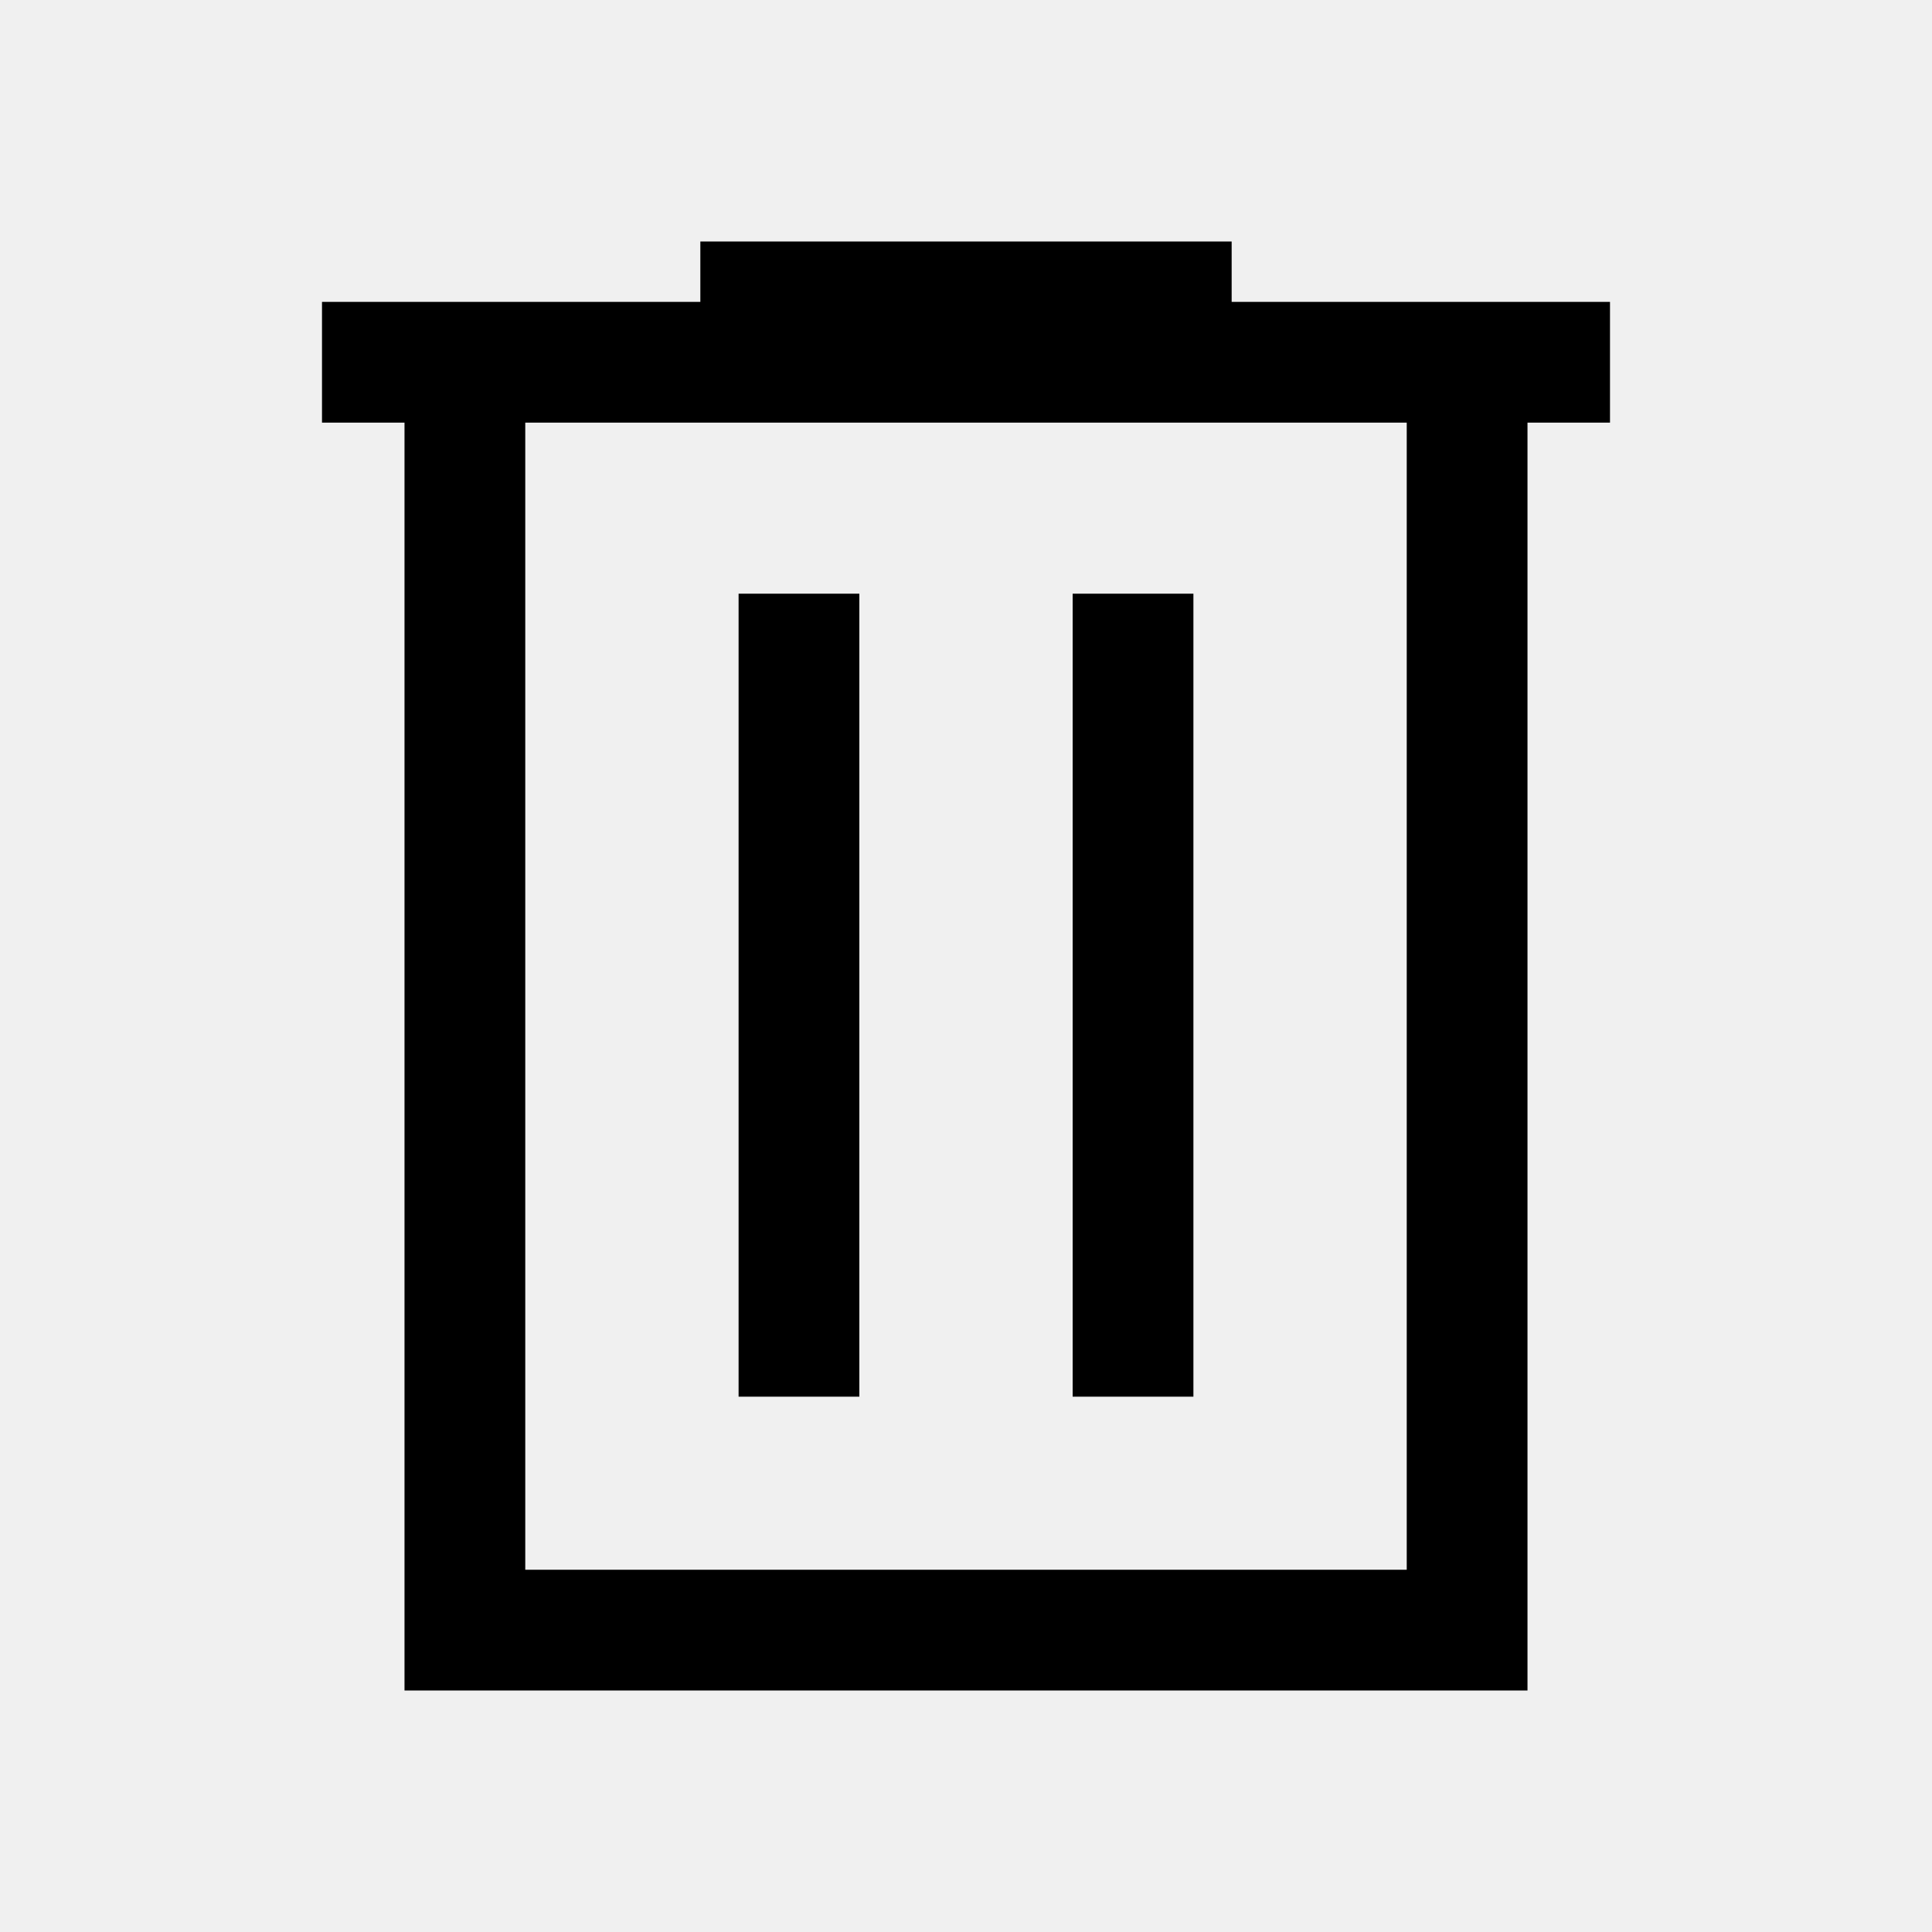
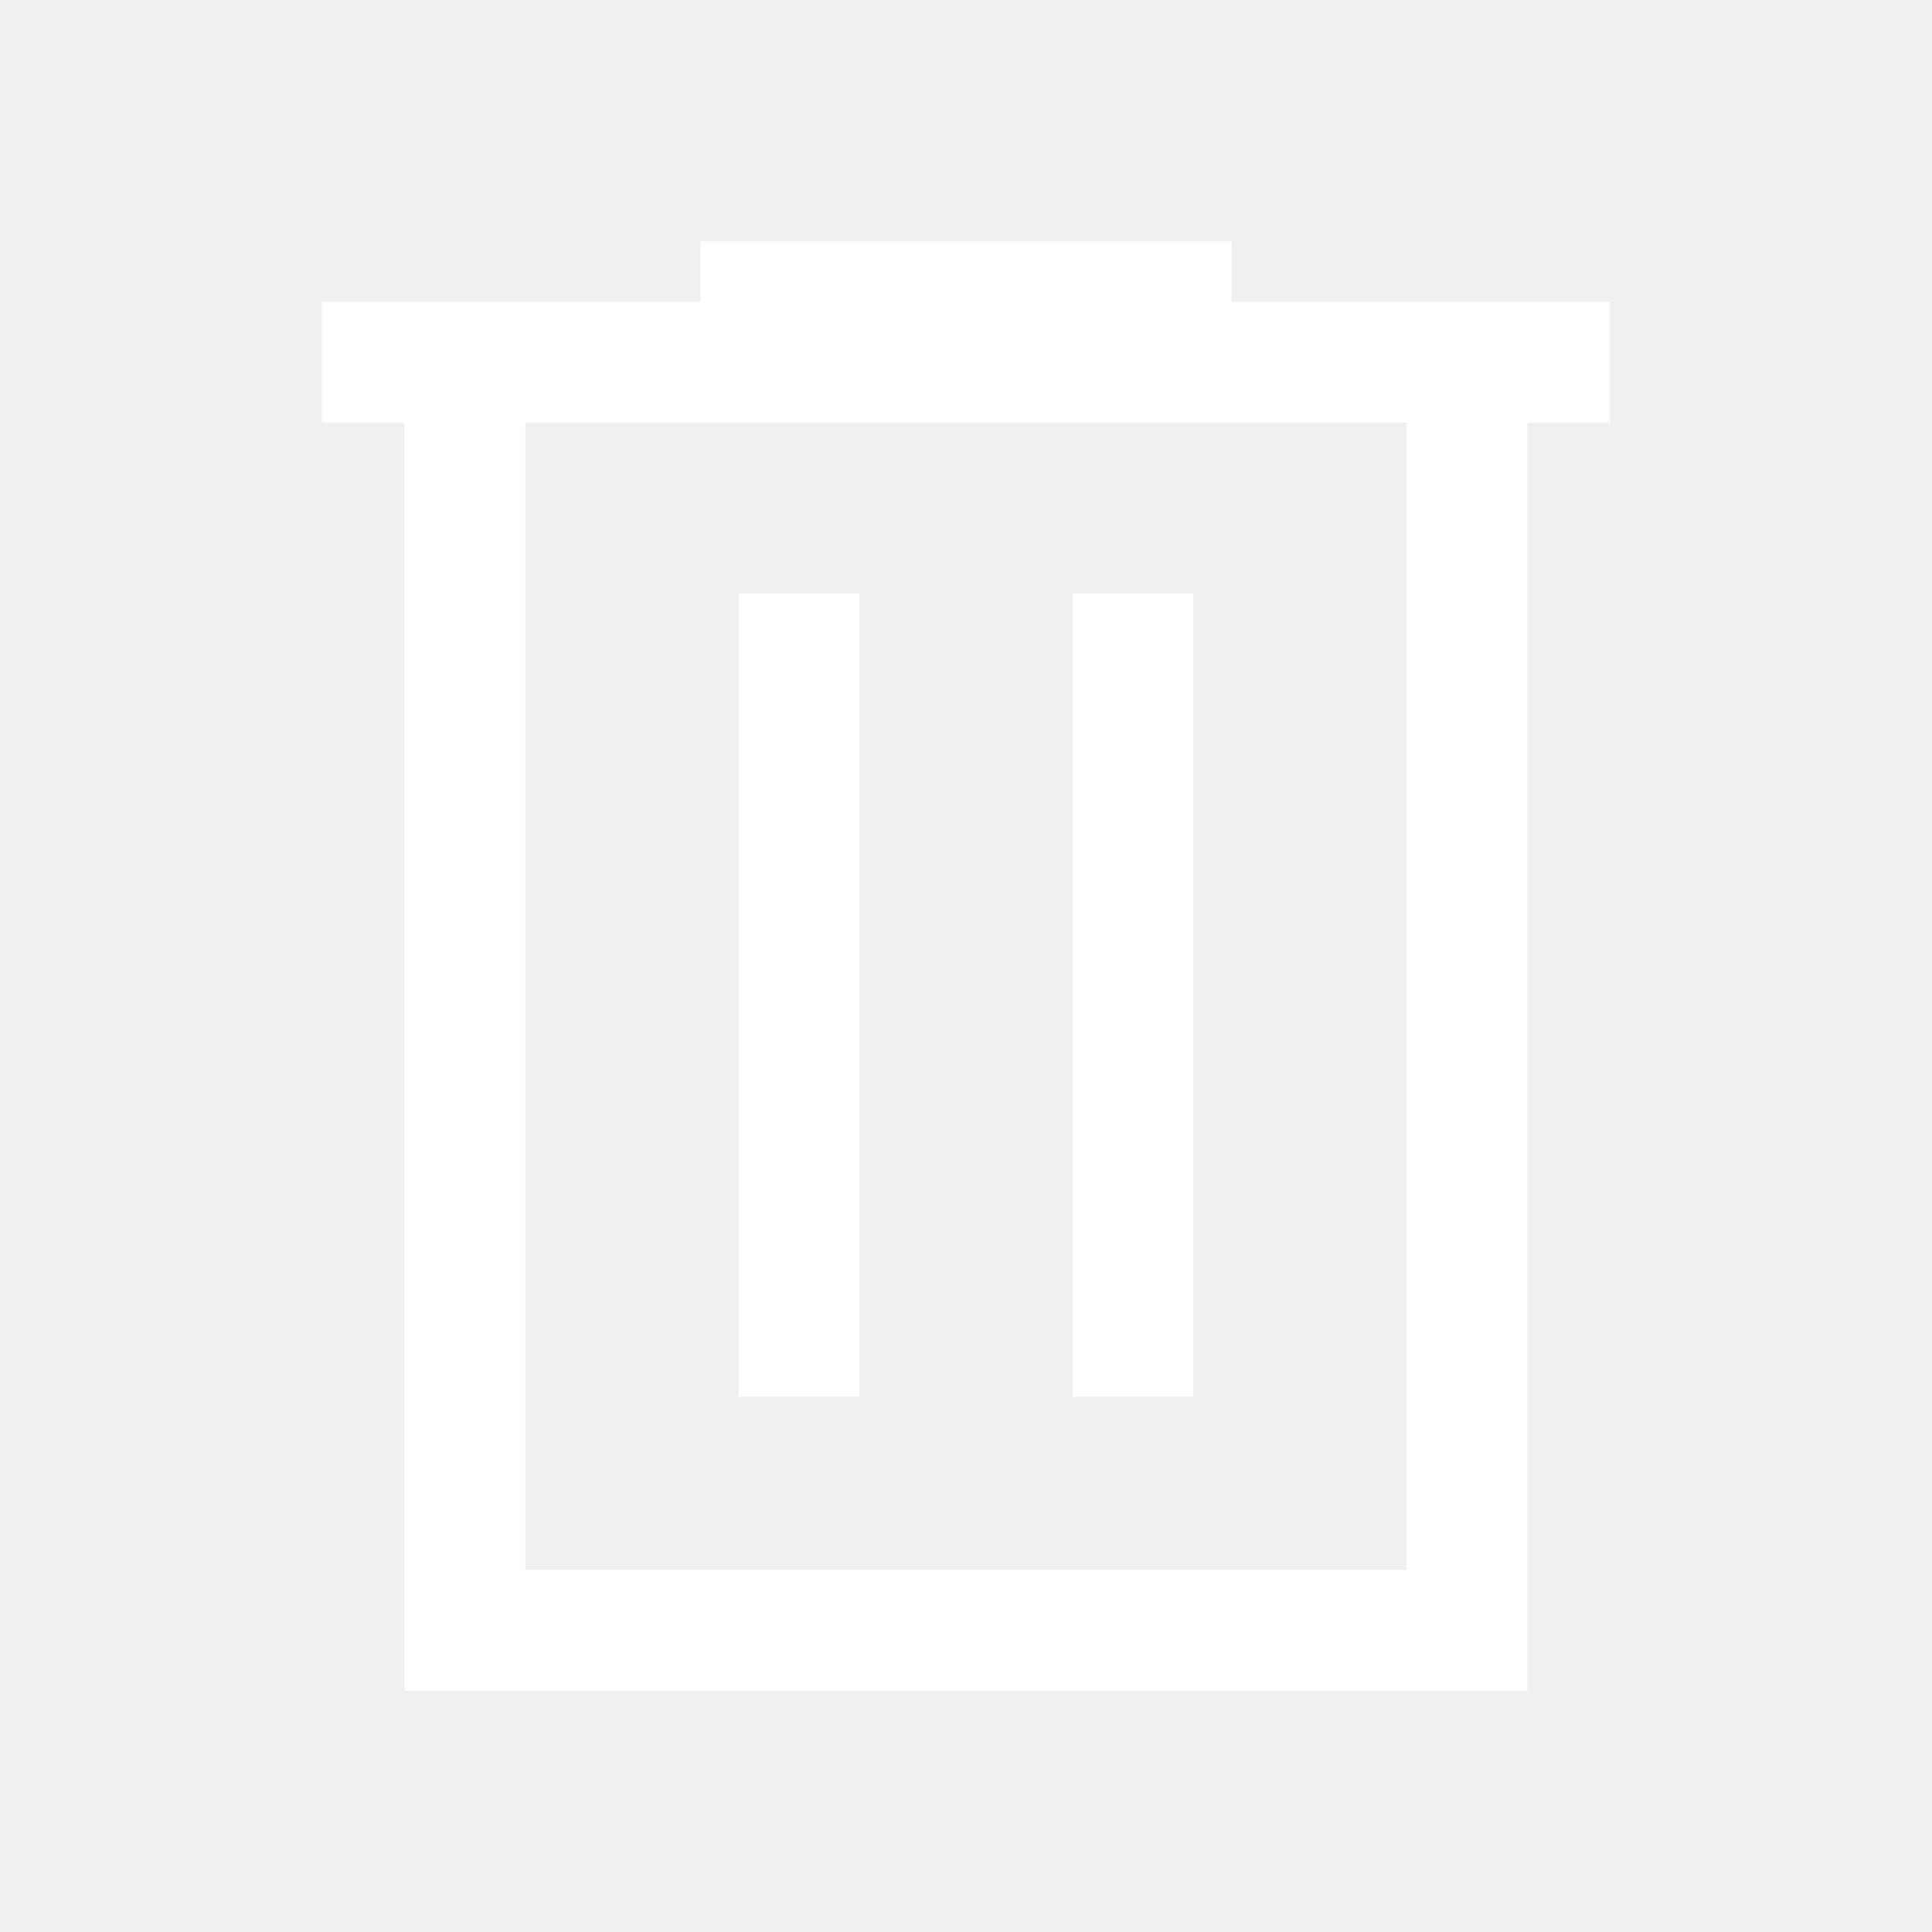
- <svg xmlns="http://www.w3.org/2000/svg" height="48" width="48">
+ <svg xmlns="http://www.w3.org/2000/svg" fill="white" height="48" width="48">
  <path d="M10.05 42V10.5H8v-3h9.4V6h13.2v1.5H40v3h-2.05V42Zm3-3h21.9V10.5h-21.9Zm5.3-4.3h3V14.75h-3Zm8.3 0h3V14.75h-3Zm-13.6-24.2V39Z" />
</svg>
